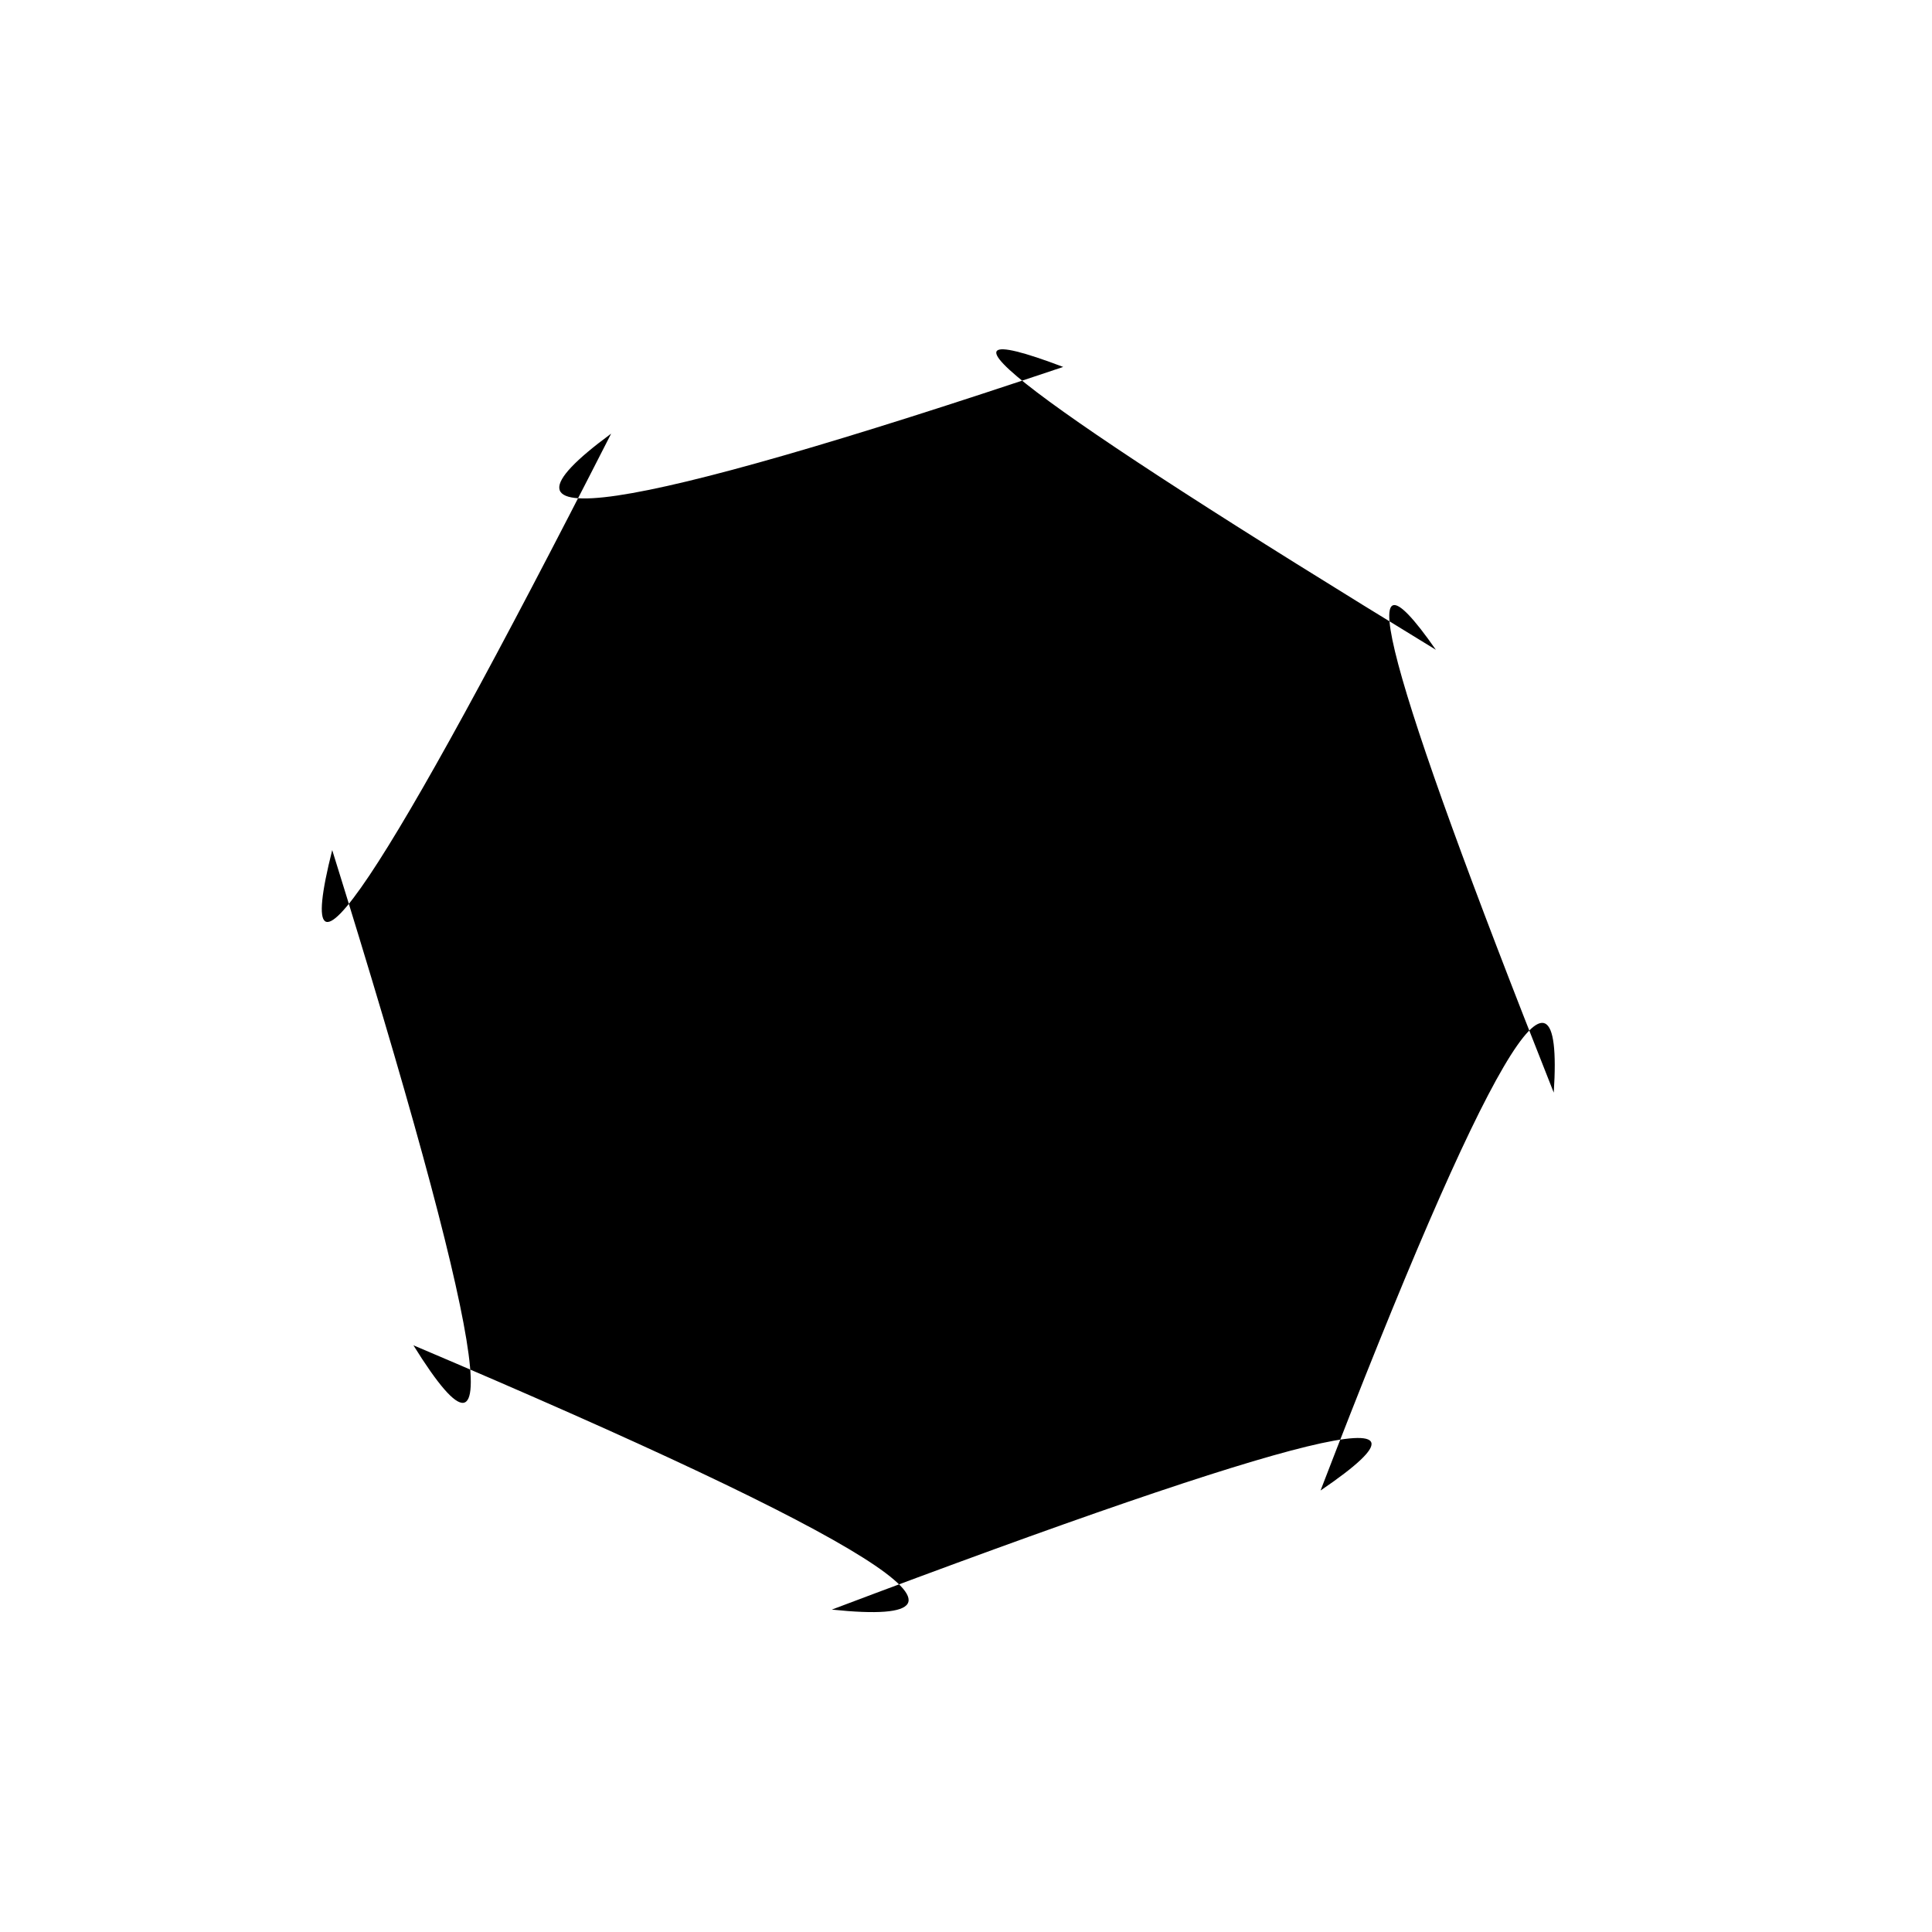
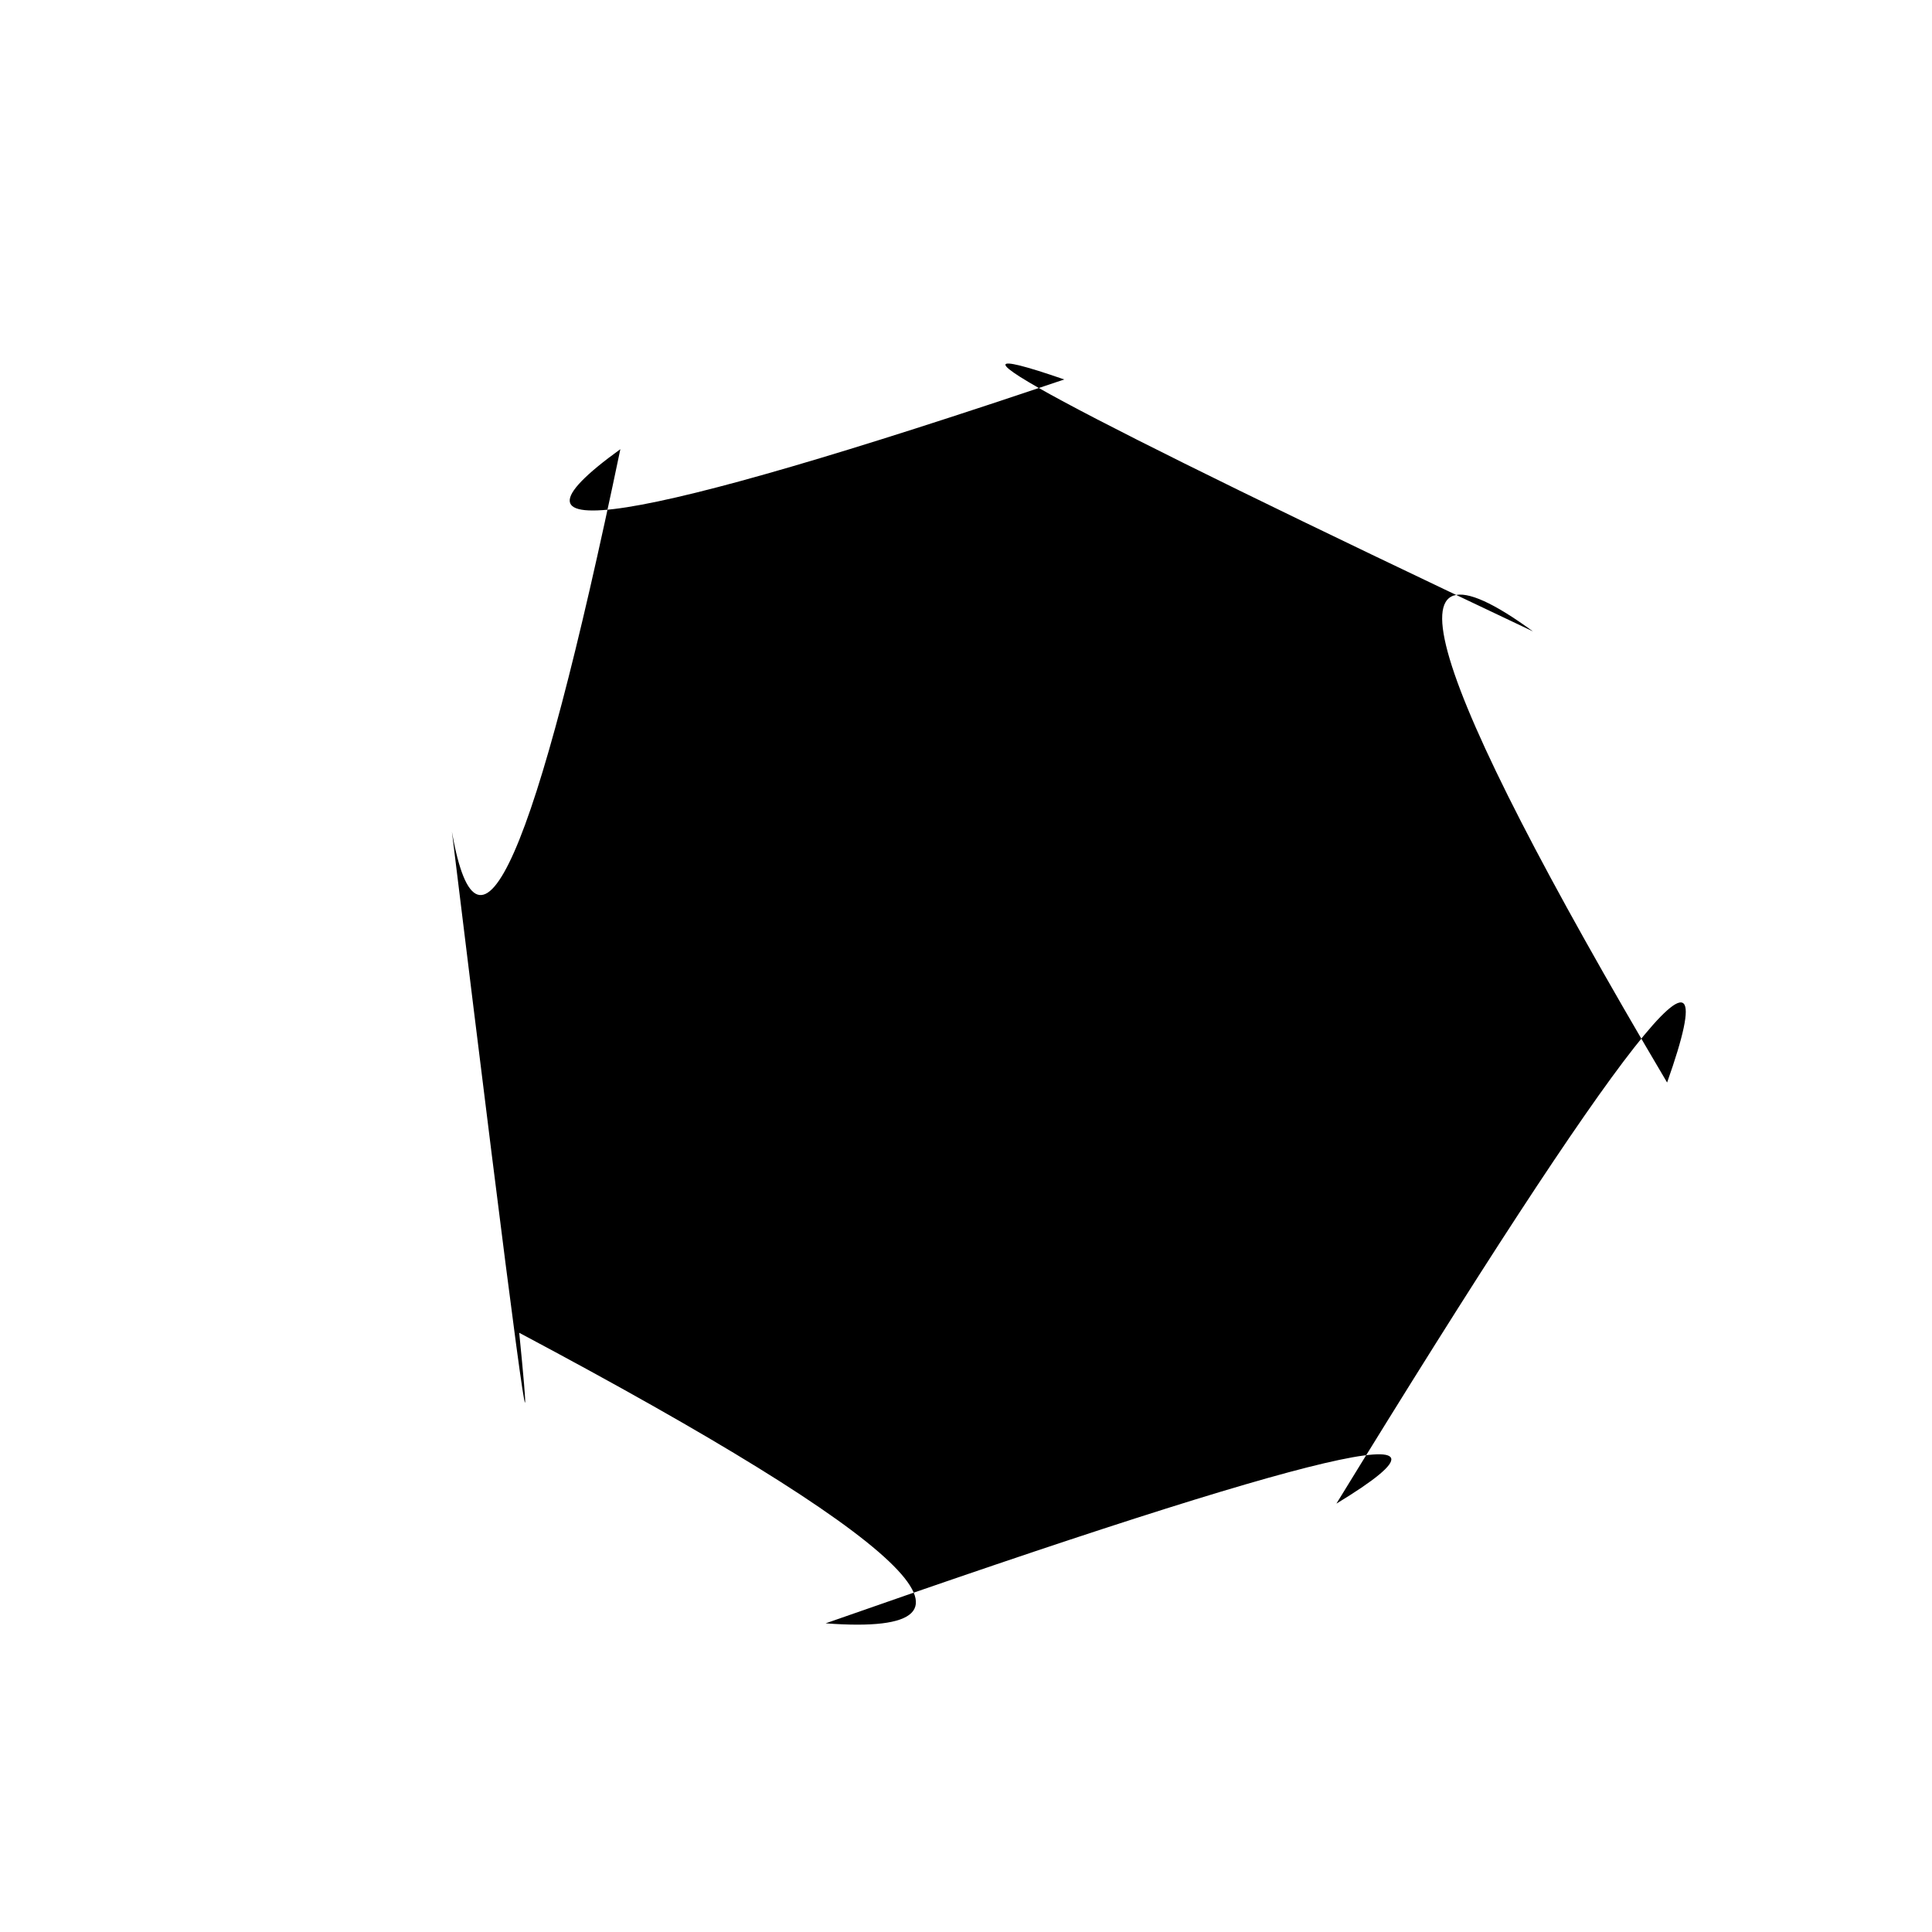
<svg xmlns="http://www.w3.org/2000/svg" viewBox="0 0 64 64" aria-hidden="true">
-   <path fill="black" d="M 35.22 12.155 Q 27.32 9.16 47.565 21.525 Q 43.12 15.15 51.47 36.195 Q 52.01 27.9 43.745 49.375 Q 50.93 44.49 27.555 53.32 Q 36.56 54.26 13.695 44.565 Q 18.55 52.38 11.005 28.16 Q 8.84 36.75 20.245 14.365 Q 13.17 19.57 35.22 12.155 Z" />
+   <path fill="black" d="M 35.255 12.57 Q 27.47 9.88 50.78 20.915 Q 43.04 15.26 55.225 35.86 Q 58.52 26.57 44.27 49.81 Q 51.93 45.15 27.35 53.775 Q 36.61 54.47 17.2 44.15 Q 18.09 53.08 14.97 27.55 Q 16.31 35.22 20.55 14.88 Q 13.63 19.88 35.255 12.57 Z" />
</svg>
